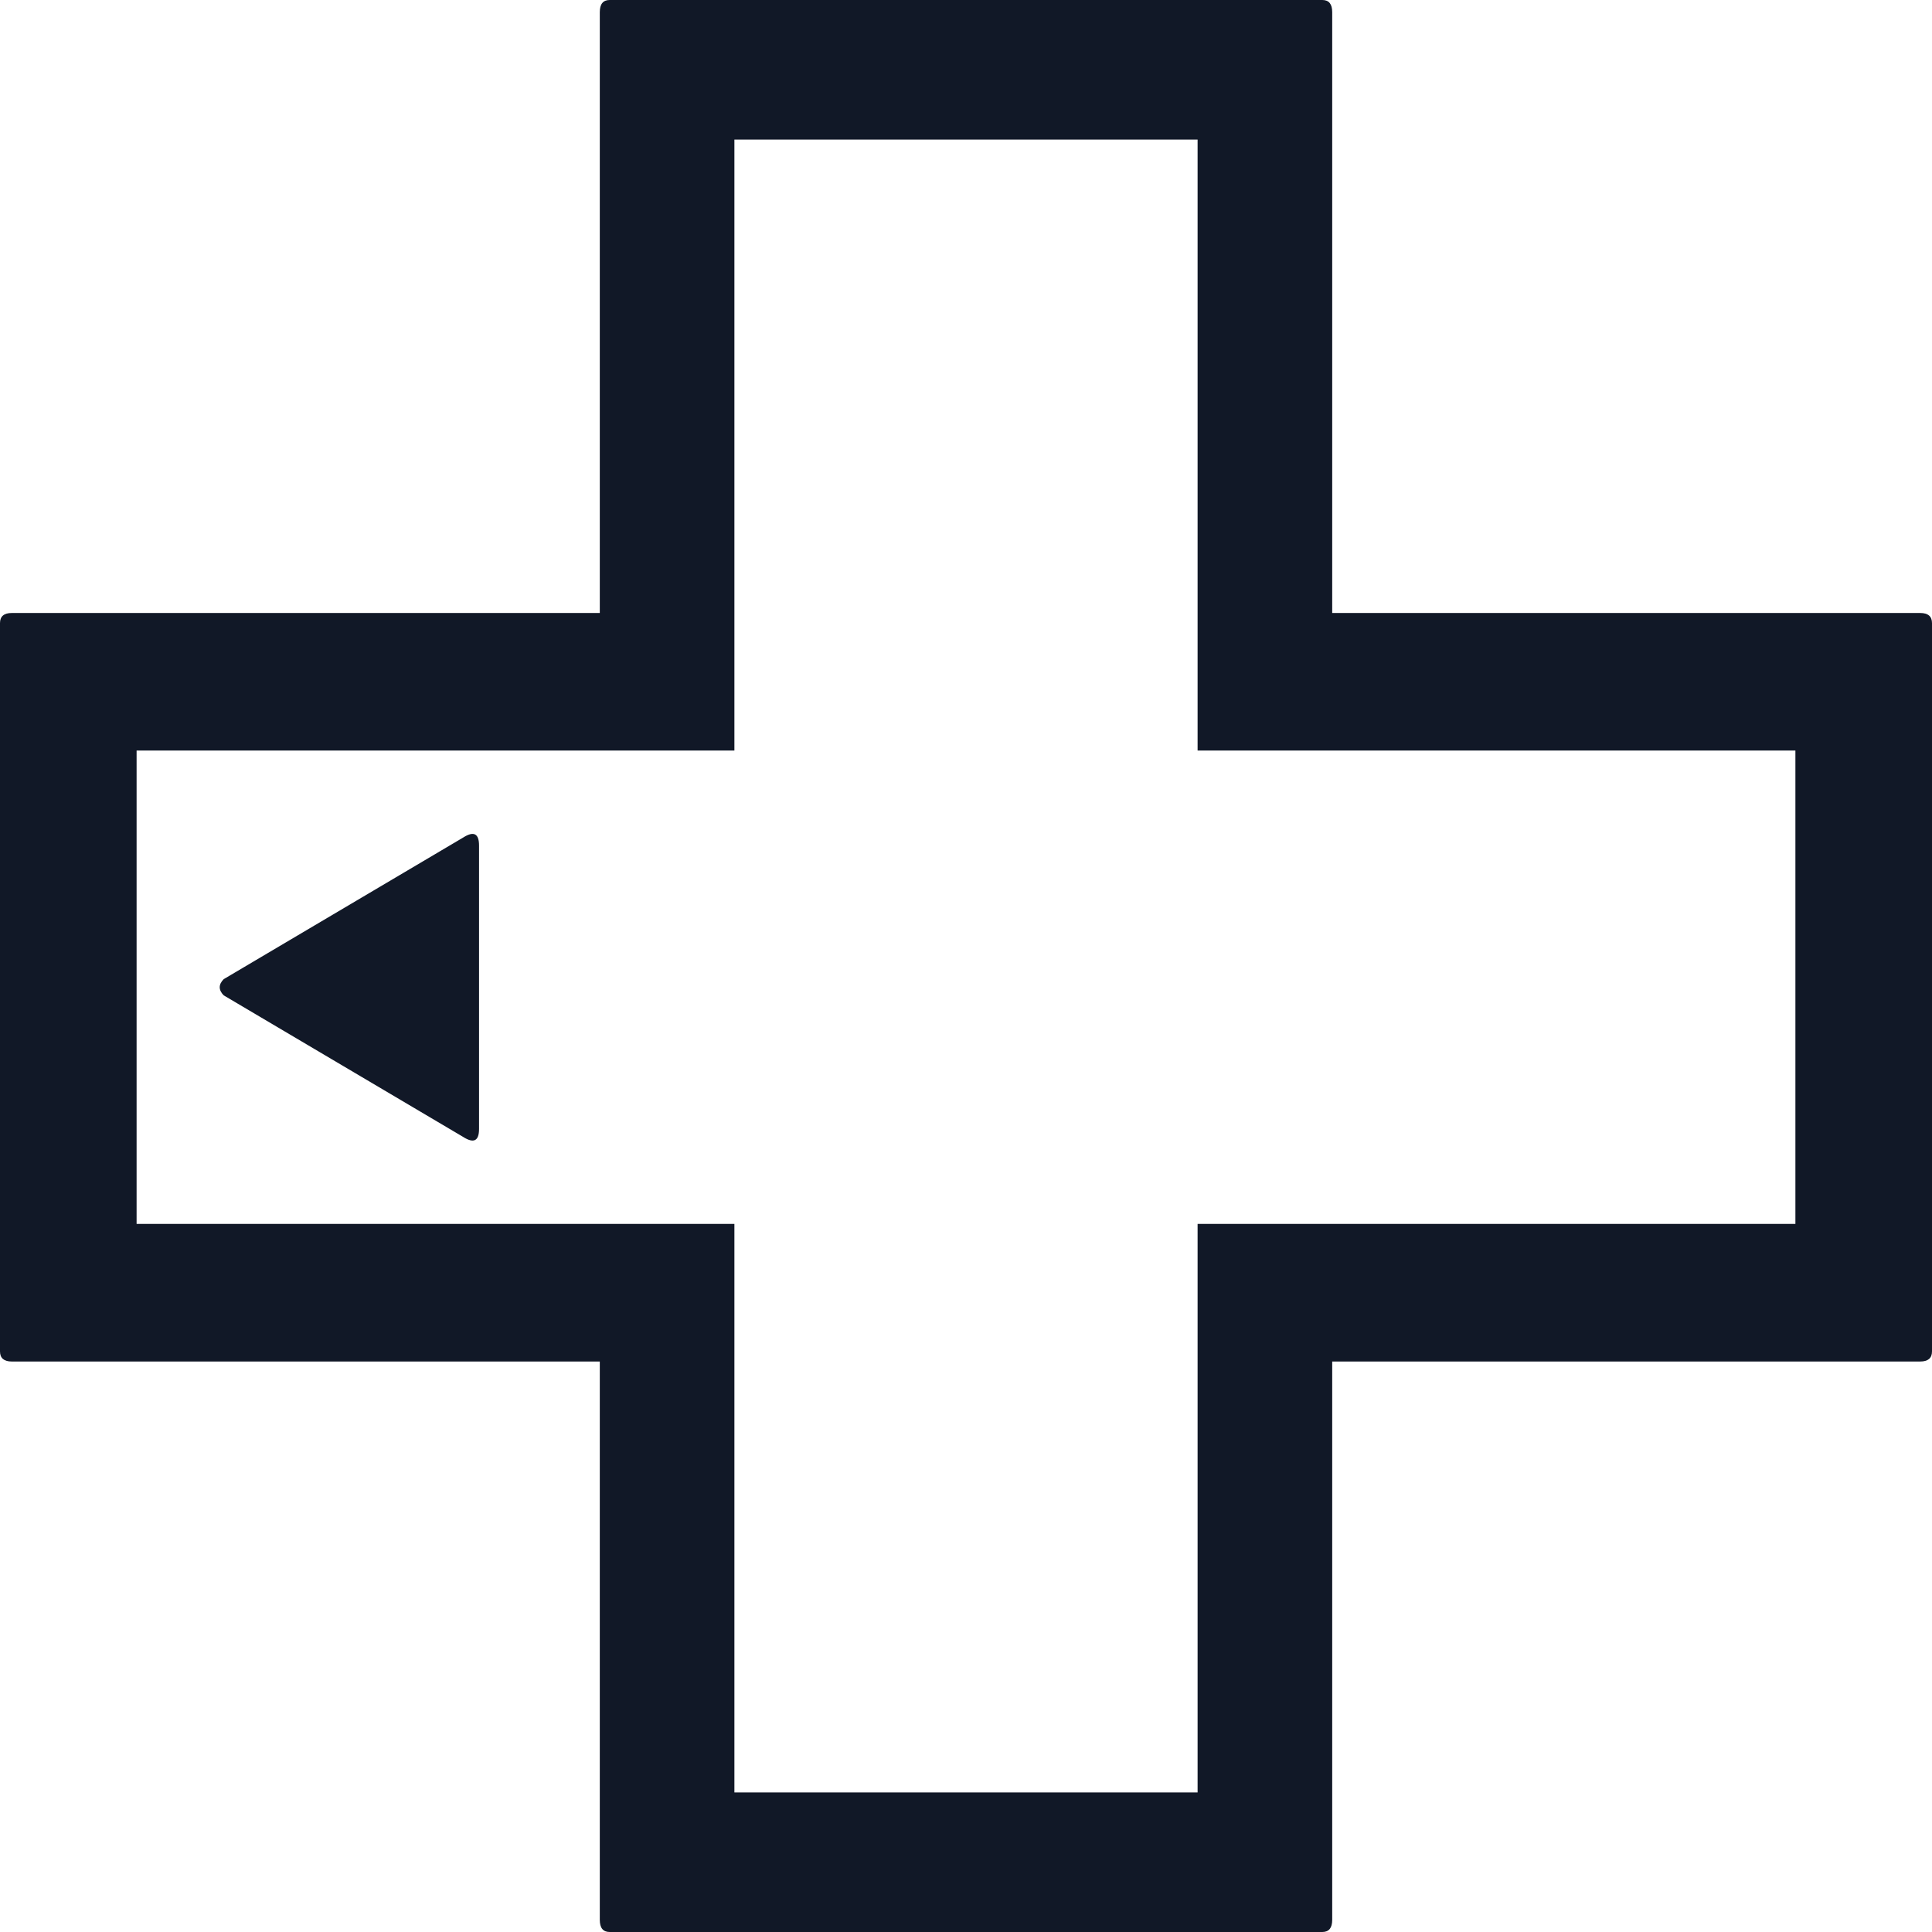
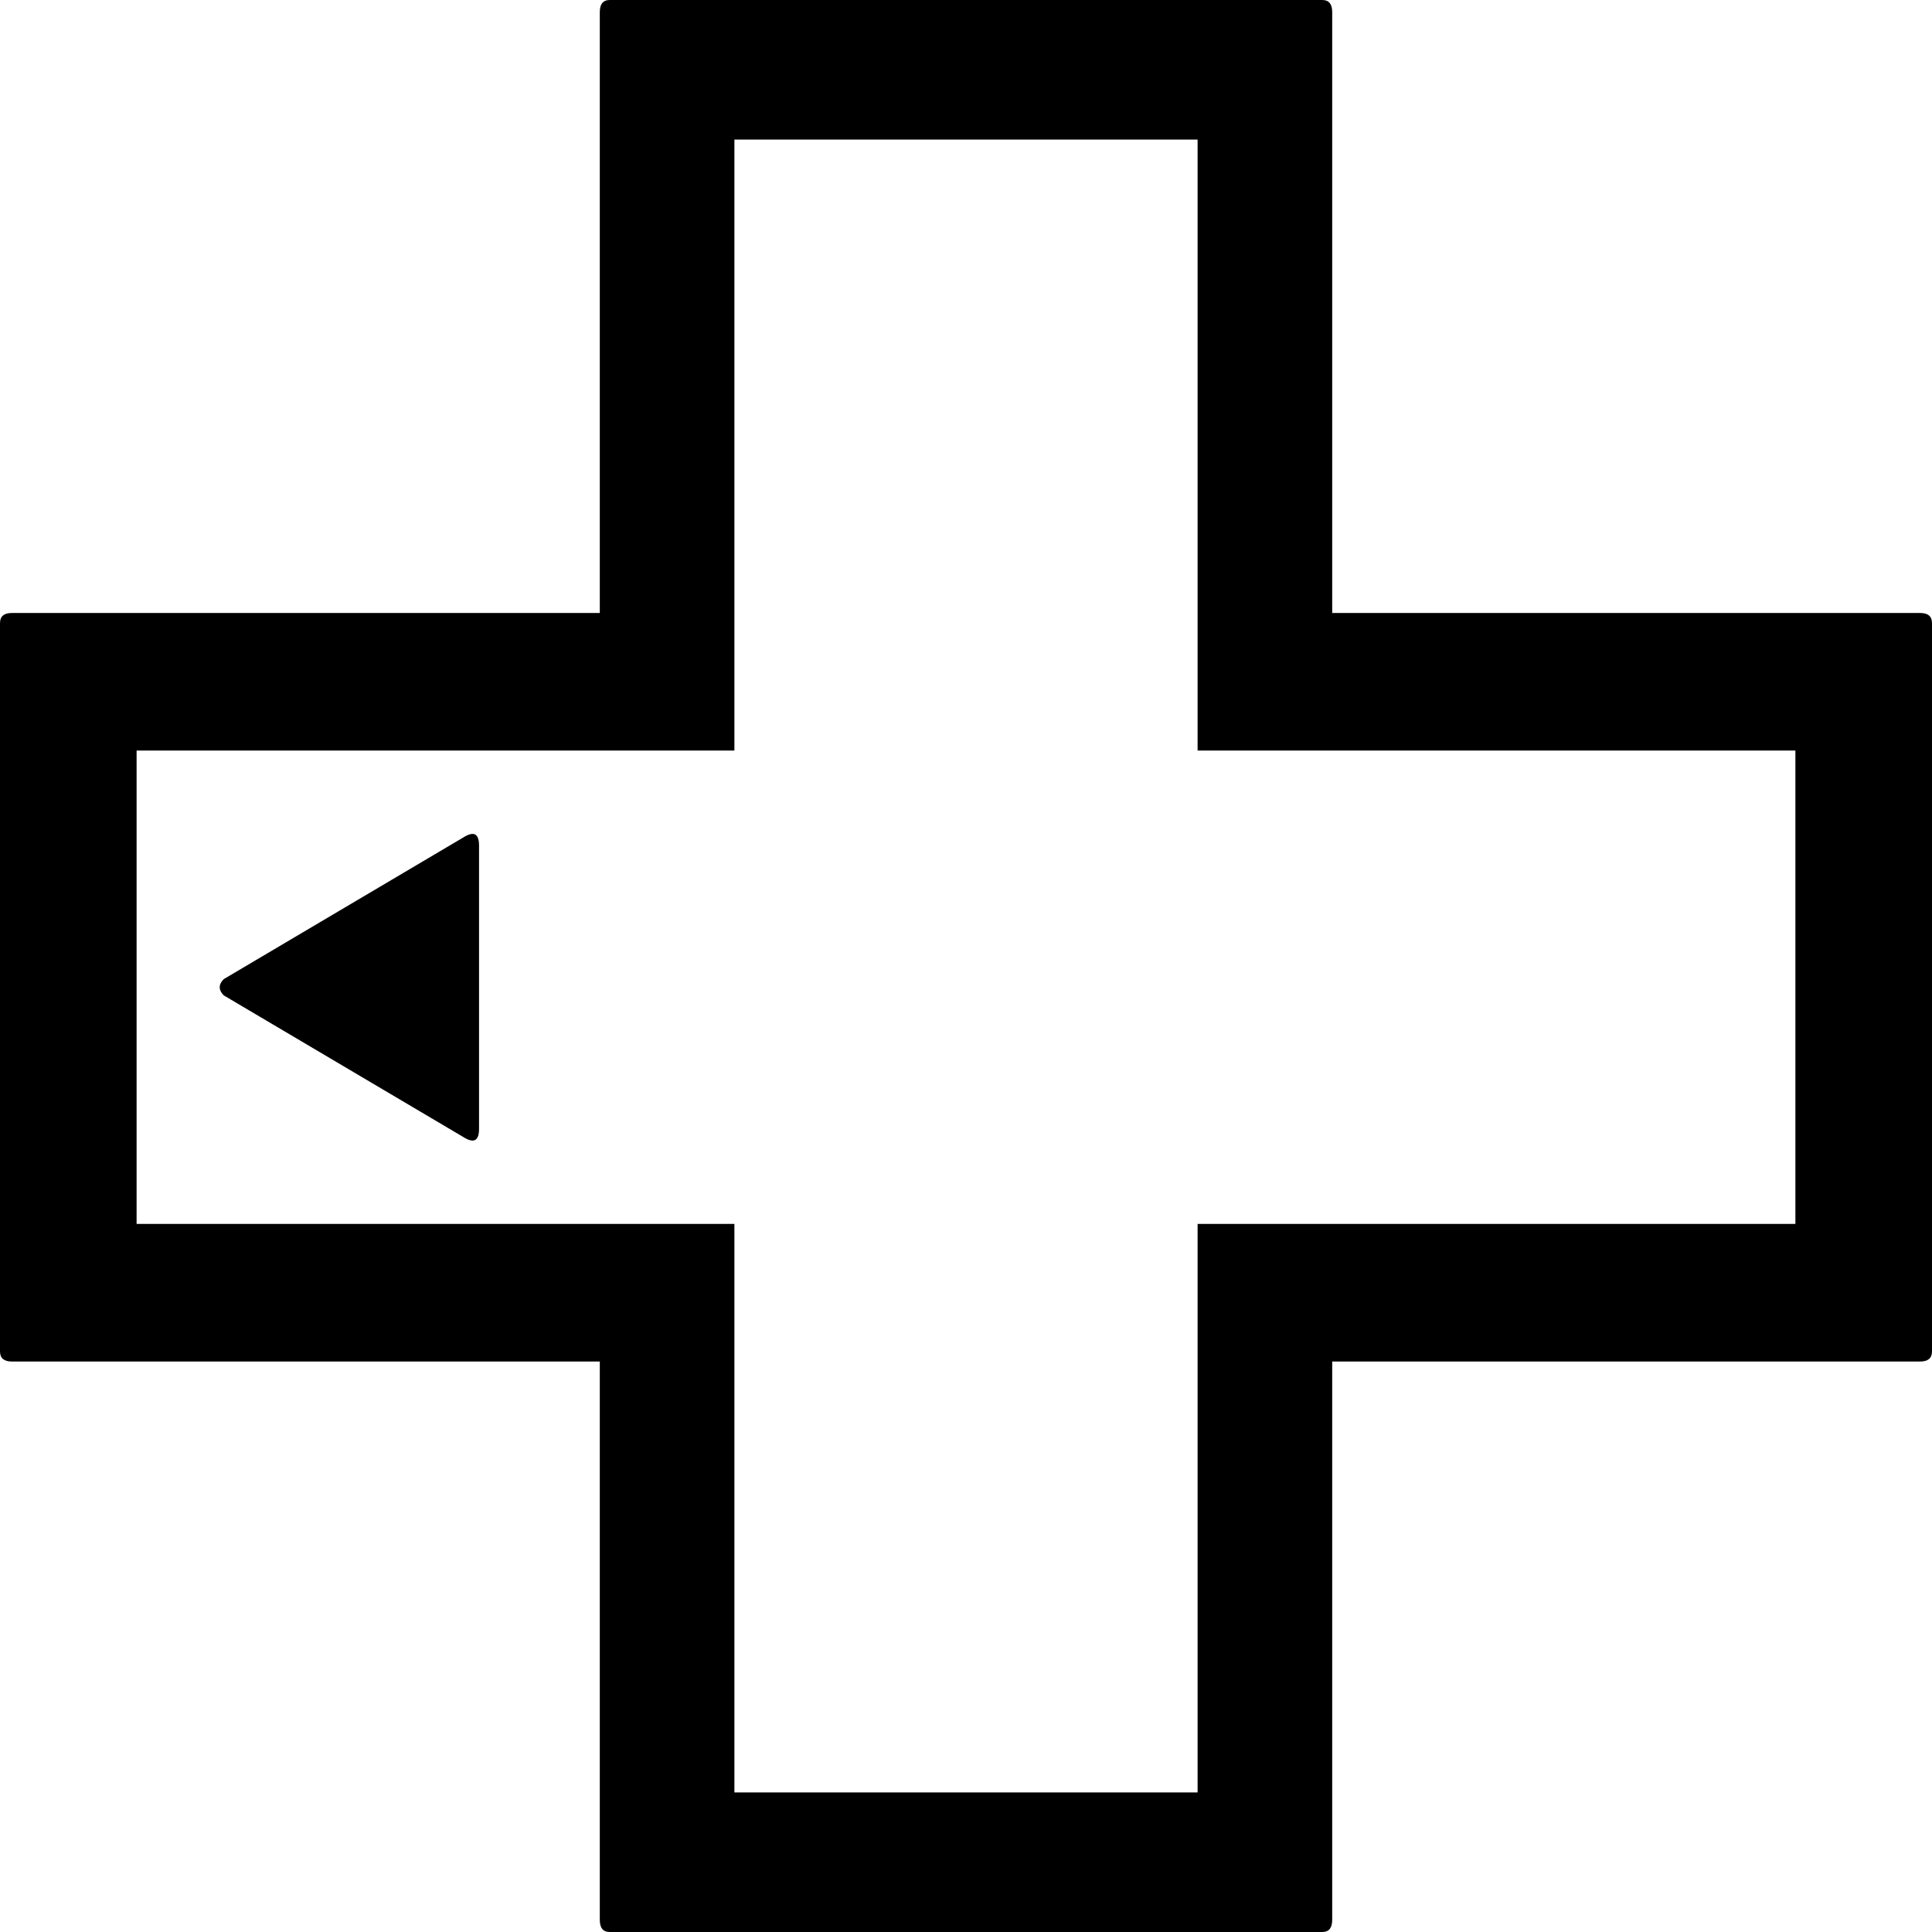
<svg xmlns="http://www.w3.org/2000/svg" width="64" height="64" viewBox="0 0 64 64" fill="none">
-   <path d="M15.344 37.663L7.41 32.972C7.235 32.793 7.235 32.614 7.41 32.436L15.344 27.744C15.694 27.521 15.869 27.61 15.869 28.013V37.395C15.869 37.797 15.694 37.886 15.344 37.663ZM20.197 0H43.803C44.022 0 44.131 0.134 44.131 0.402V20.306H63.607C63.869 20.306 64 20.418 64 20.641V44.767C64 44.99 63.869 45.102 63.607 45.102H44.131V63.598C44.131 63.866 44.022 64 43.803 64H20.197C19.978 64 19.869 63.866 19.869 63.598V45.102H0.393C0.131 45.102 0 44.99 0 44.767V20.641C0 20.418 0.131 20.306 0.393 20.306H19.869V0.402C19.869 0.134 19.978 0 20.197 0ZM39.672 4.624H24.328V20.306V24.863H19.869H4.525V40.544H19.869H24.328V45.102V59.376H39.672V45.102V40.544H44.131H59.475V24.863H44.131H39.672V20.306V4.624Z" fill="#111827" />
+   <path d="M15.344 37.663L7.41 32.972C7.235 32.793 7.235 32.614 7.41 32.436L15.344 27.744C15.694 27.521 15.869 27.61 15.869 28.013V37.395C15.869 37.797 15.694 37.886 15.344 37.663ZM20.197 0H43.803C44.022 0 44.131 0.134 44.131 0.402V20.306H63.607C63.869 20.306 64 20.418 64 20.641V44.767C64 44.99 63.869 45.102 63.607 45.102H44.131V63.598C44.131 63.866 44.022 64 43.803 64H20.197C19.978 64 19.869 63.866 19.869 63.598V45.102H0.393C0.131 45.102 0 44.99 0 44.767V20.641C0 20.418 0.131 20.306 0.393 20.306H19.869V0.402C19.869 0.134 19.978 0 20.197 0ZM39.672 4.624H24.328V20.306V24.863H19.869H4.525V40.544H19.869H24.328V45.102V59.376H39.672V45.102V40.544H44.131H59.475V24.863H44.131H39.672V20.306V4.624Z" fill="#000000" />
</svg>
